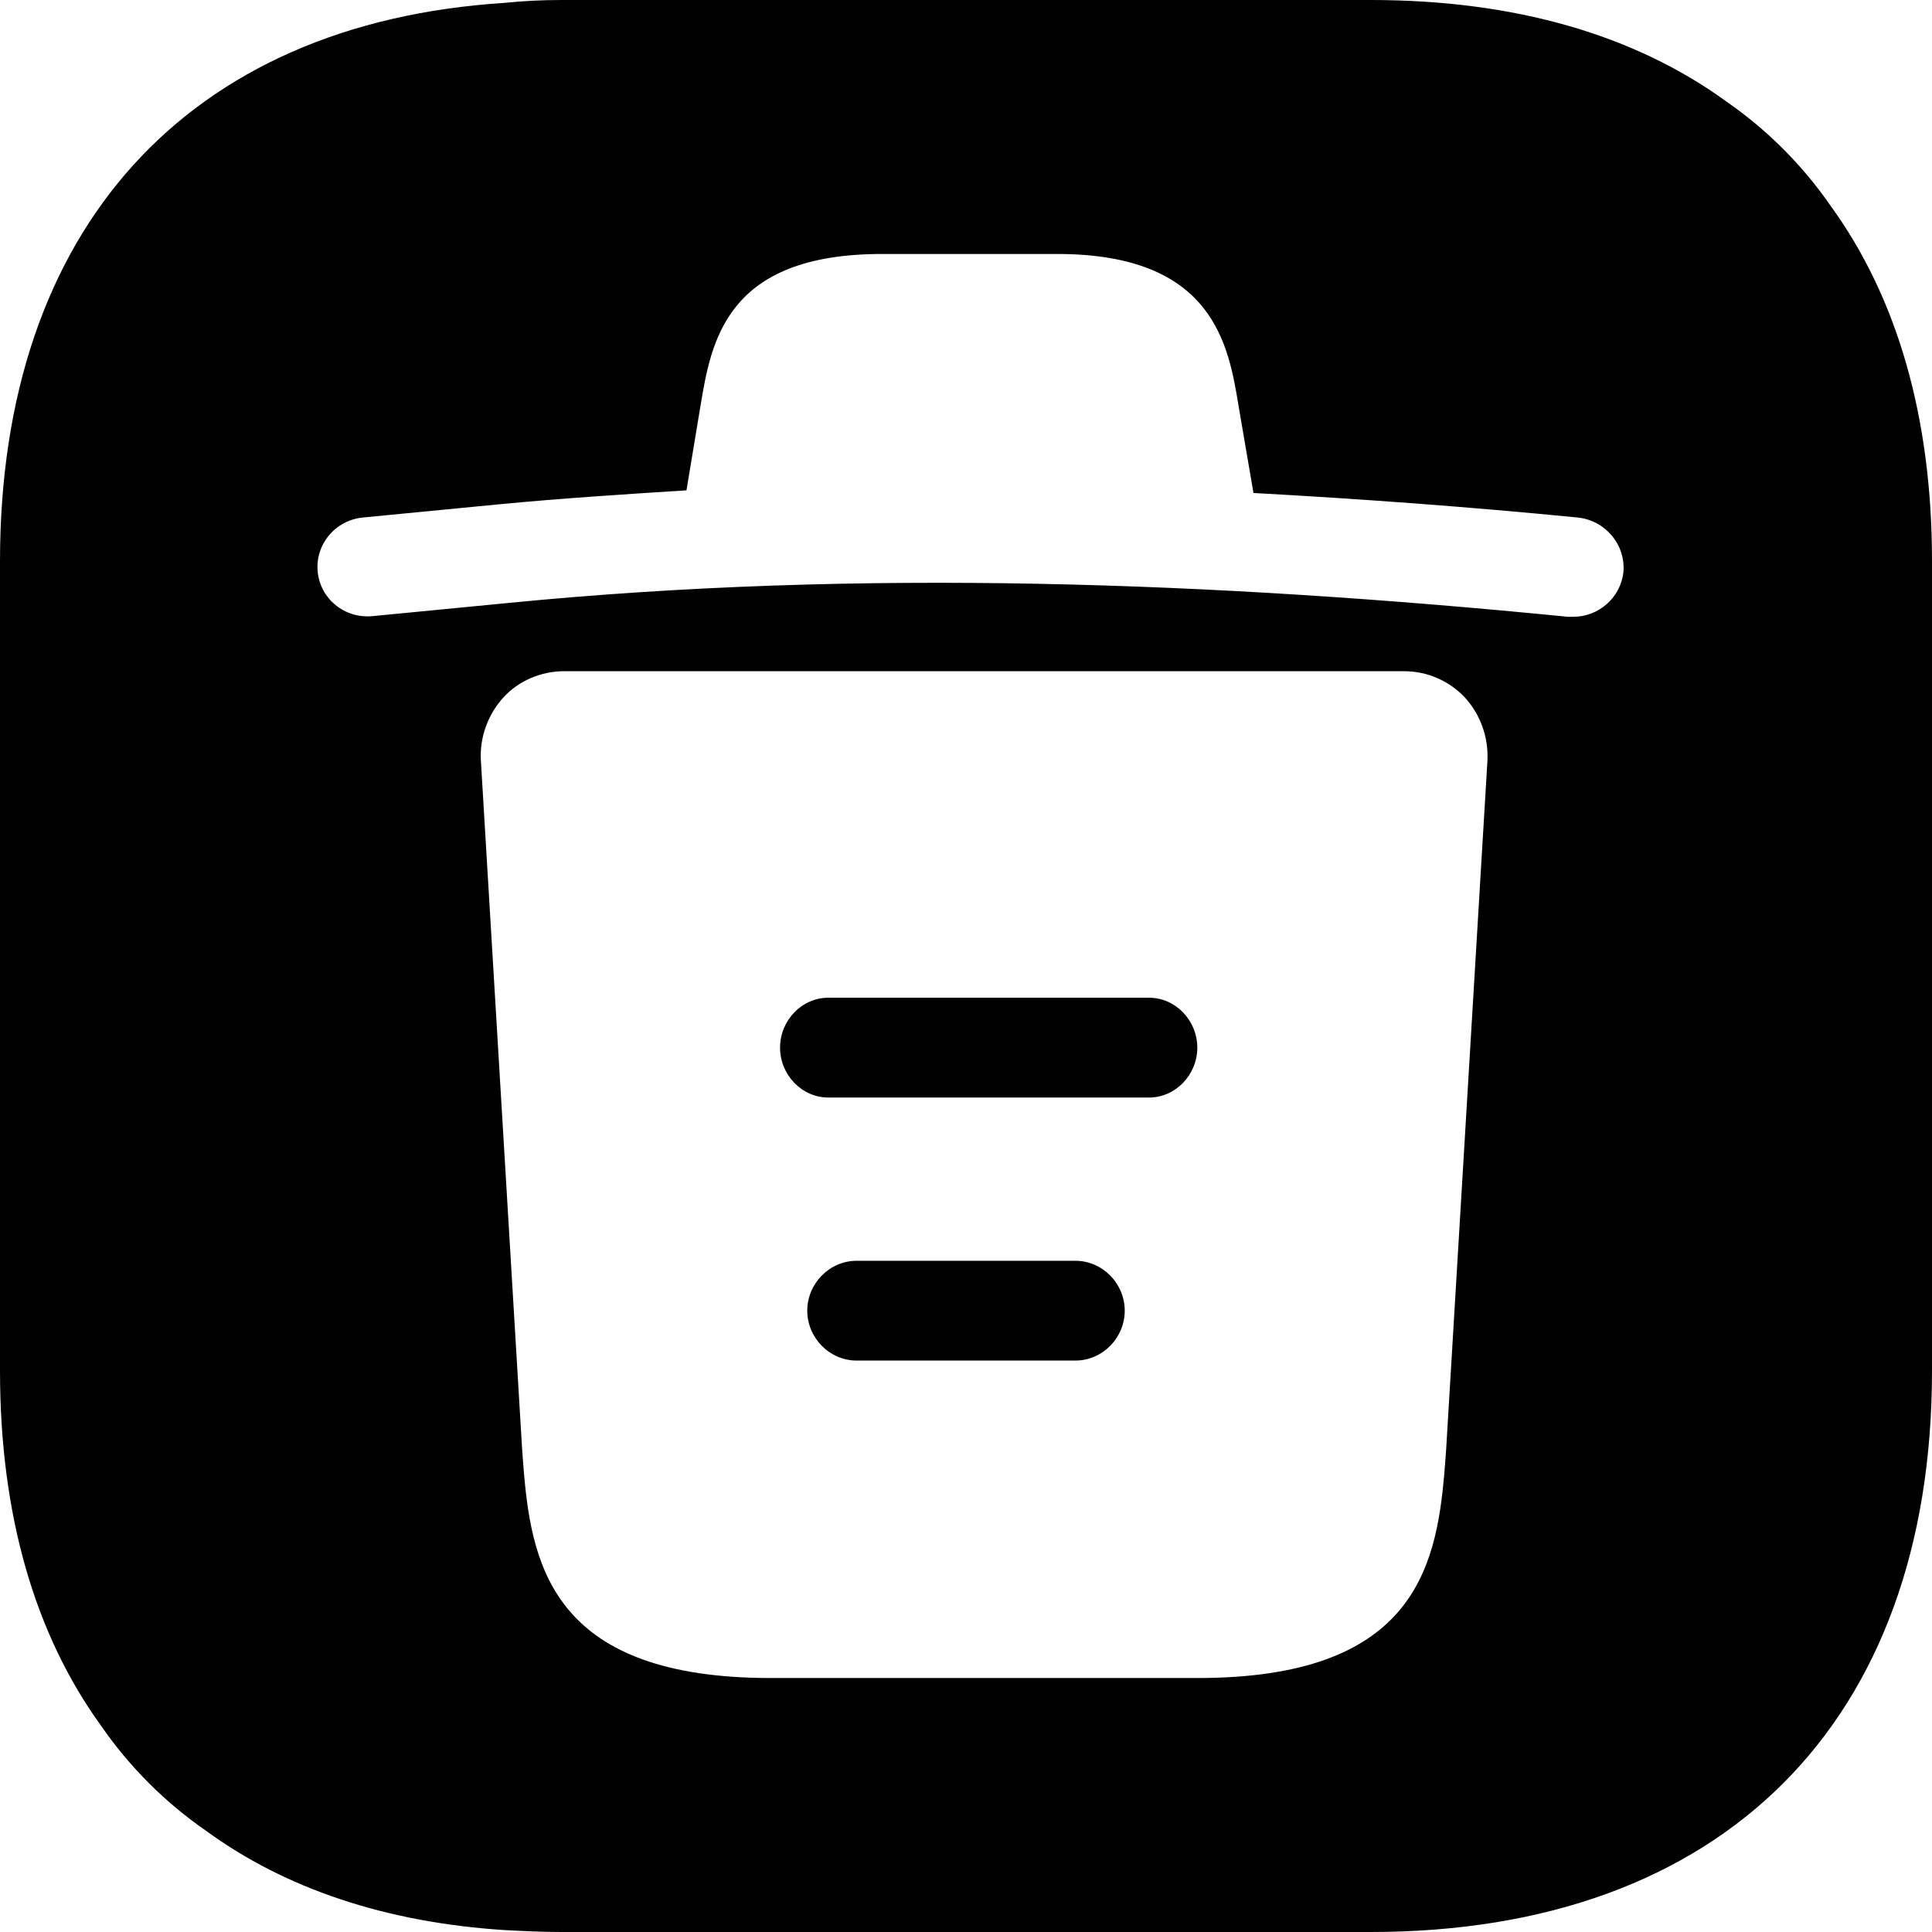
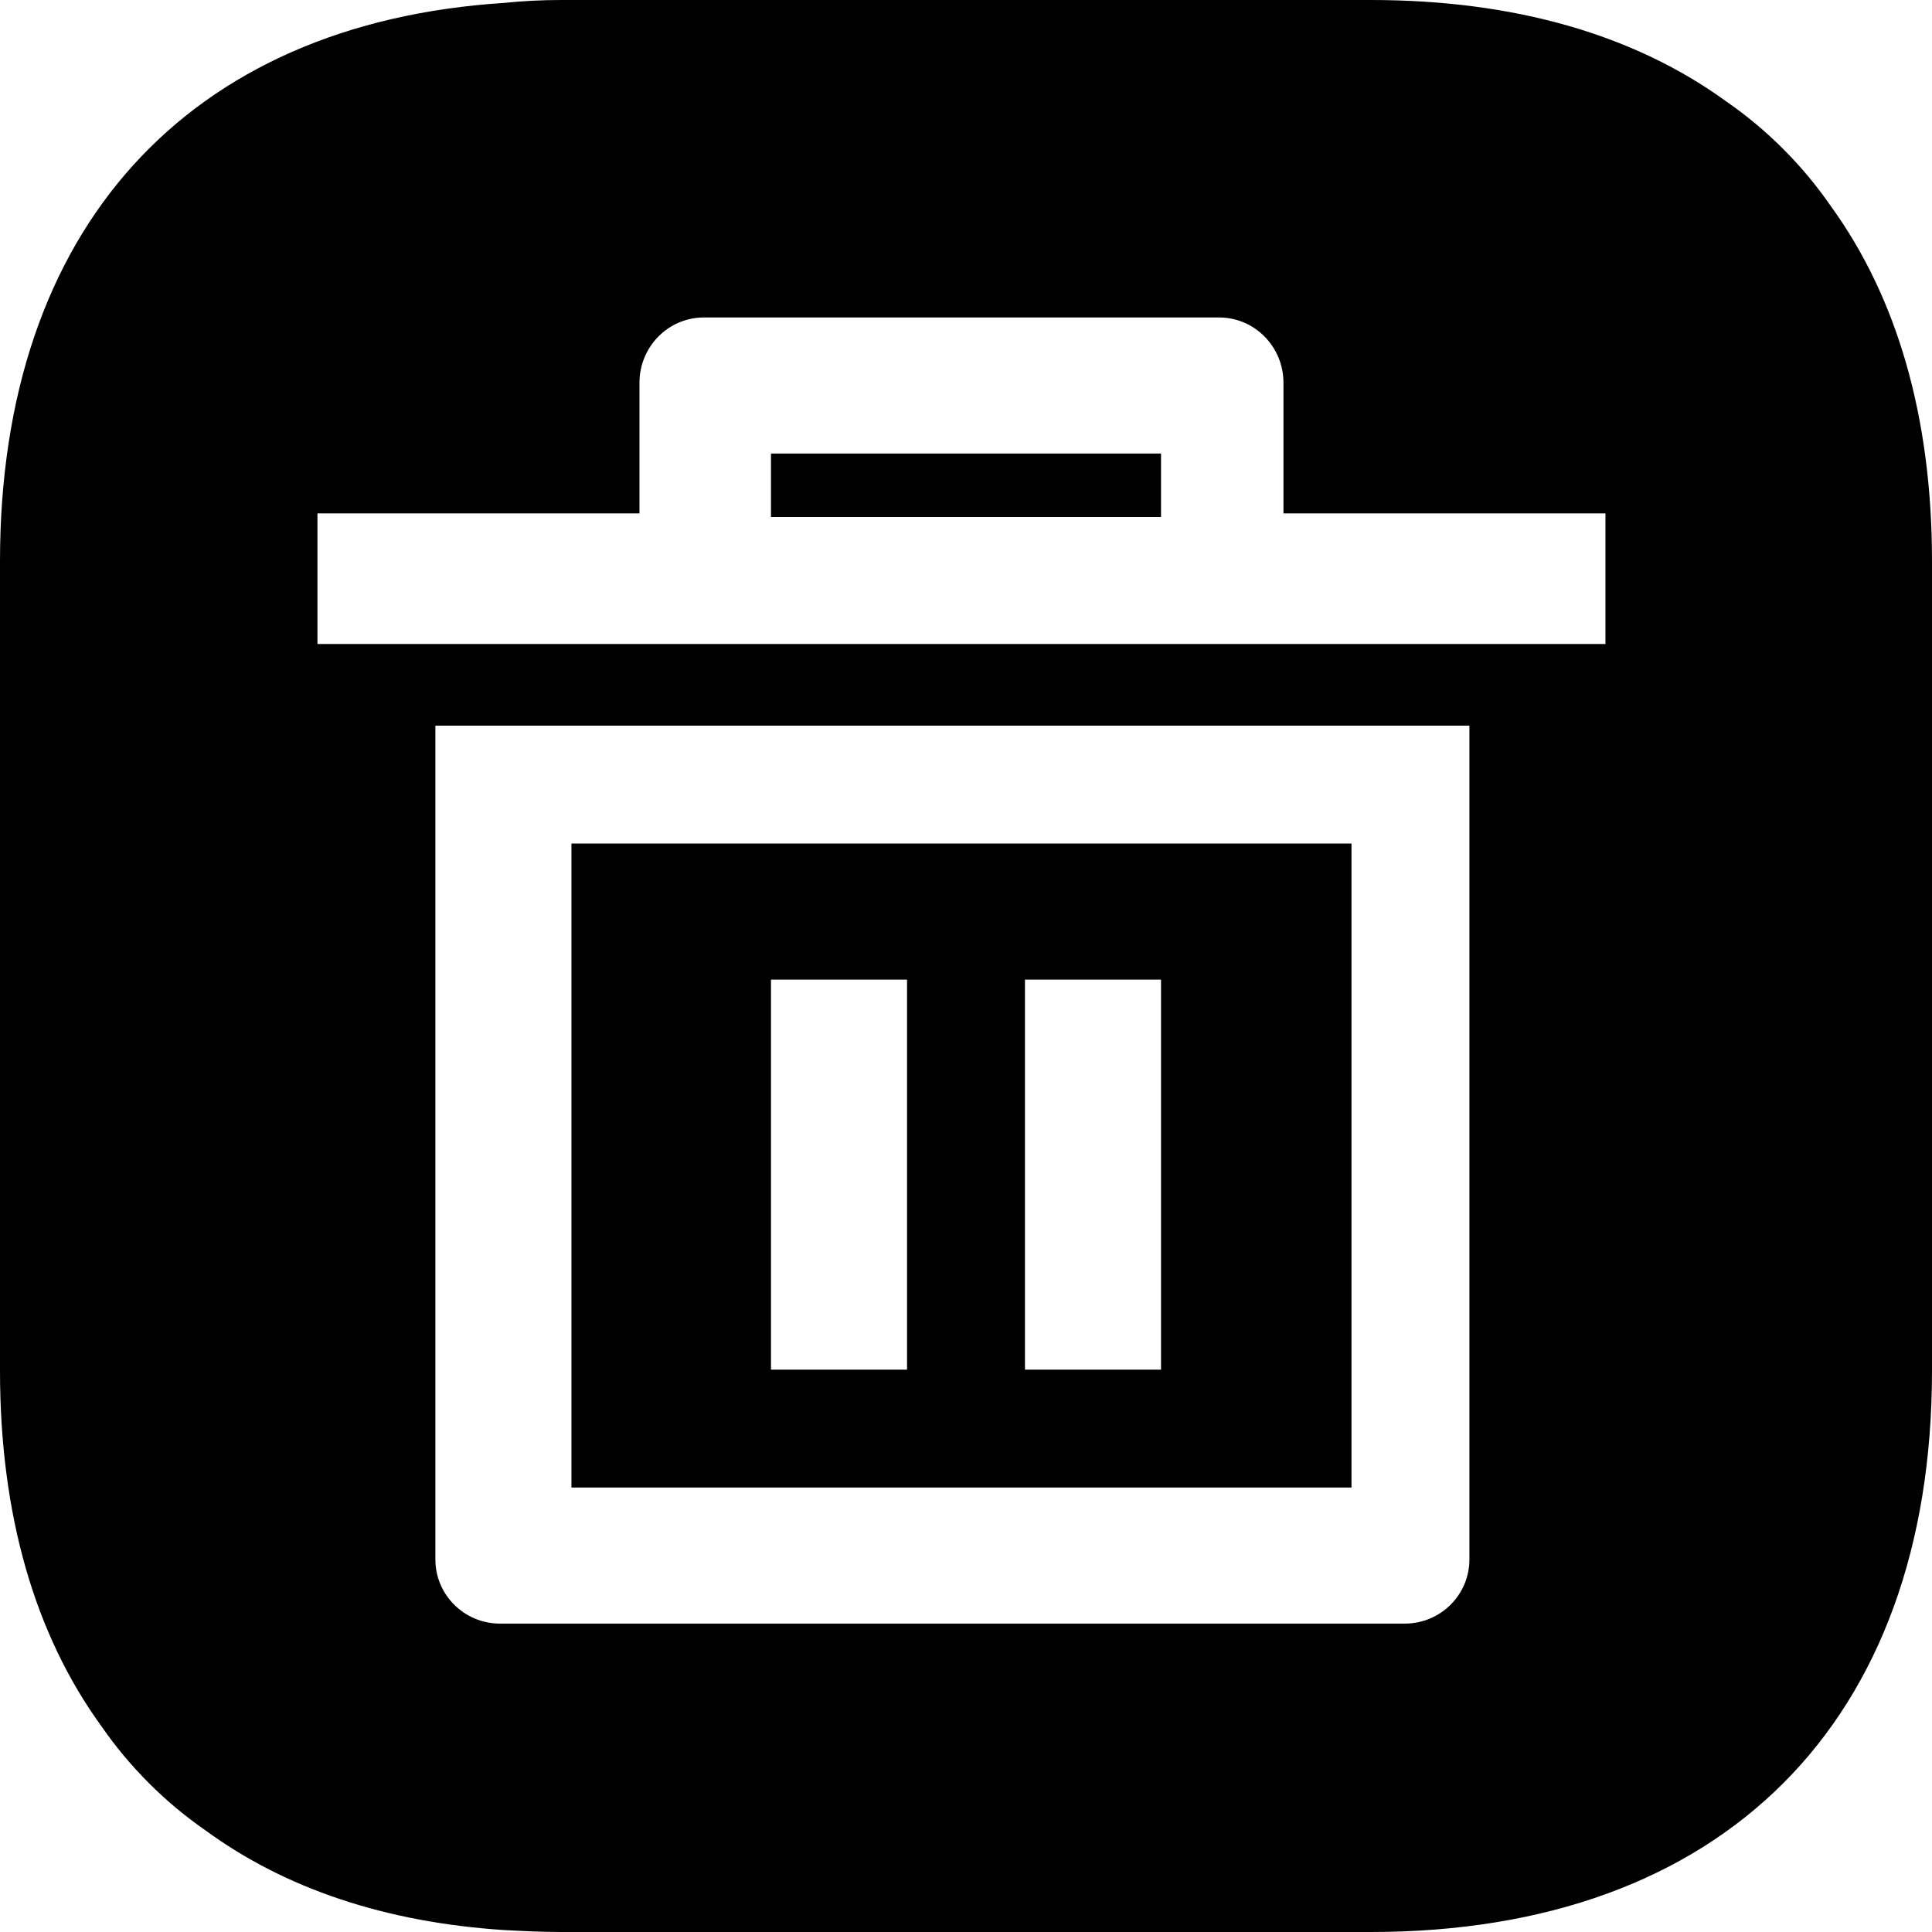
<svg xmlns="http://www.w3.org/2000/svg" viewBox="0 0 213 213" height="1em" width="1em">
-   <path d="M151.124,0 C166.992,0 180.198,3.834 190.315,11.182 C194.788,14.271 198.729,18.212 201.817,22.684 C209.166,32.802 213,46.008 213,61.877 L213,151.124 C213,189.889 189.889,213 151.124,213 L61.877,213 C59.746,213 57.617,212.893 55.593,212.787 C42.493,211.935 31.418,208.208 22.684,201.817 C18.212,198.729 14.271,194.788 11.182,190.315 C3.834,180.198 1.13686838e-13,166.992 1.13686838e-13,151.124 L1.13686838e-13,61.877 C1.13686838e-13,25.241 20.661,2.556 55.593,0.32 C57.617,0.106 59.746,0 61.877,0 Z M154.823,74 L62.177,74 C59.685,74 57.193,75.035 55.507,76.884 C53.821,78.733 52.868,81.247 53.015,83.835 L57.559,159.709 C57.583,160.046 57.608,160.386 57.633,160.728 L57.685,161.414 C57.693,161.523 57.702,161.632 57.711,161.742 L57.765,162.4 C58.678,173.069 61.4,185 84.972,185 L132.028,185 C155.562,185 158.313,173.17 159.231,162.467 L159.288,161.771 C159.297,161.655 159.306,161.539 159.315,161.424 L159.367,160.734 C159.375,160.619 159.384,160.505 159.392,160.391 L159.441,159.709 L163.985,83.909 C164.132,81.247 163.179,78.733 161.493,76.884 C159.734,75.035 157.315,74 154.823,74 Z M118.565,139 C121.536,139 124,141.493 124,144.5 C124,147.507 121.536,150 118.565,150 L94.435,150 C91.464,150 89,147.507 89,144.5 C89,141.493 91.464,139 94.435,139 Z M126.692,110 C129.594,110 132,112.493 132,115.5 C132,118.507 129.594,121 126.692,121 L91.308,121 C88.406,121 86,118.507 86,115.5 C86,112.493 88.406,110 91.308,110 Z M116.56,28 L97.228,28 C80.036,28 78.413,37.635 77.232,44.715 L75.683,54.058 C68.821,54.496 61.958,54.934 55.096,55.591 L40.044,57.051 C36.945,57.343 34.731,60.044 35.026,63.036 C35.322,66.029 37.978,68.219 41.077,67.927 L56.129,66.467 C94.793,62.672 133.753,64.131 172.859,68 L173.45,68 C176.254,68 178.689,65.883 178.984,63.036 C179.215,60.004 176.953,57.344 173.893,57.051 C162.013,55.883 150.133,55.007 138.18,54.35 L138.18,54.277 L136.557,44.788 C135.45,38.073 133.826,28 116.56,28 Z" fill="currentColor" />
+   <path d="M151.124,0 C166.992,0 180.198,3.834 190.315,11.182 C194.788,14.271 198.729,18.212 201.817,22.684 C209.166,32.802 213,46.008 213,61.877 L213,151.124 C213,189.889 189.889,213 151.124,213 L61.877,213 C59.746,213 57.617,212.893 55.593,212.787 C42.493,211.935 31.418,208.208 22.684,201.817 C18.212,198.729 14.271,194.788 11.182,190.315 C3.834,180.198 0,166.992 0,151.124 L0,61.877 C0,25.241 20.661,2.556 55.593,0.32 C57.617,0.106 59.746,0 61.877,0 L151.124,0 Z M162,80 L48,80 L48,171.929 C48,175.834 51.19,179 55.125,179 L154.875,179 C158.81,179 162,175.834 162,171.929 L162,80 Z M149,93 L149,164 L63,164 L63,93 L149,93 Z M100,108 L85,108 L85,151 L100,151 L100,108 Z M128,108 L113,108 L113,151 L128,151 L128,108 Z M134.4,35 L77.6,35 C73.679,35 70.5,38.224 70.5,42.2 L70.5,56.6 L35,56.6 L35,71 L177,71 L177,56.6 L141.5,56.6 L141.5,42.2 C141.5,38.224 138.321,35 134.4,35 Z M128,50 L128,57 L85,57 L85,50 L128,50 Z" fill="currentColor" />
</svg>
